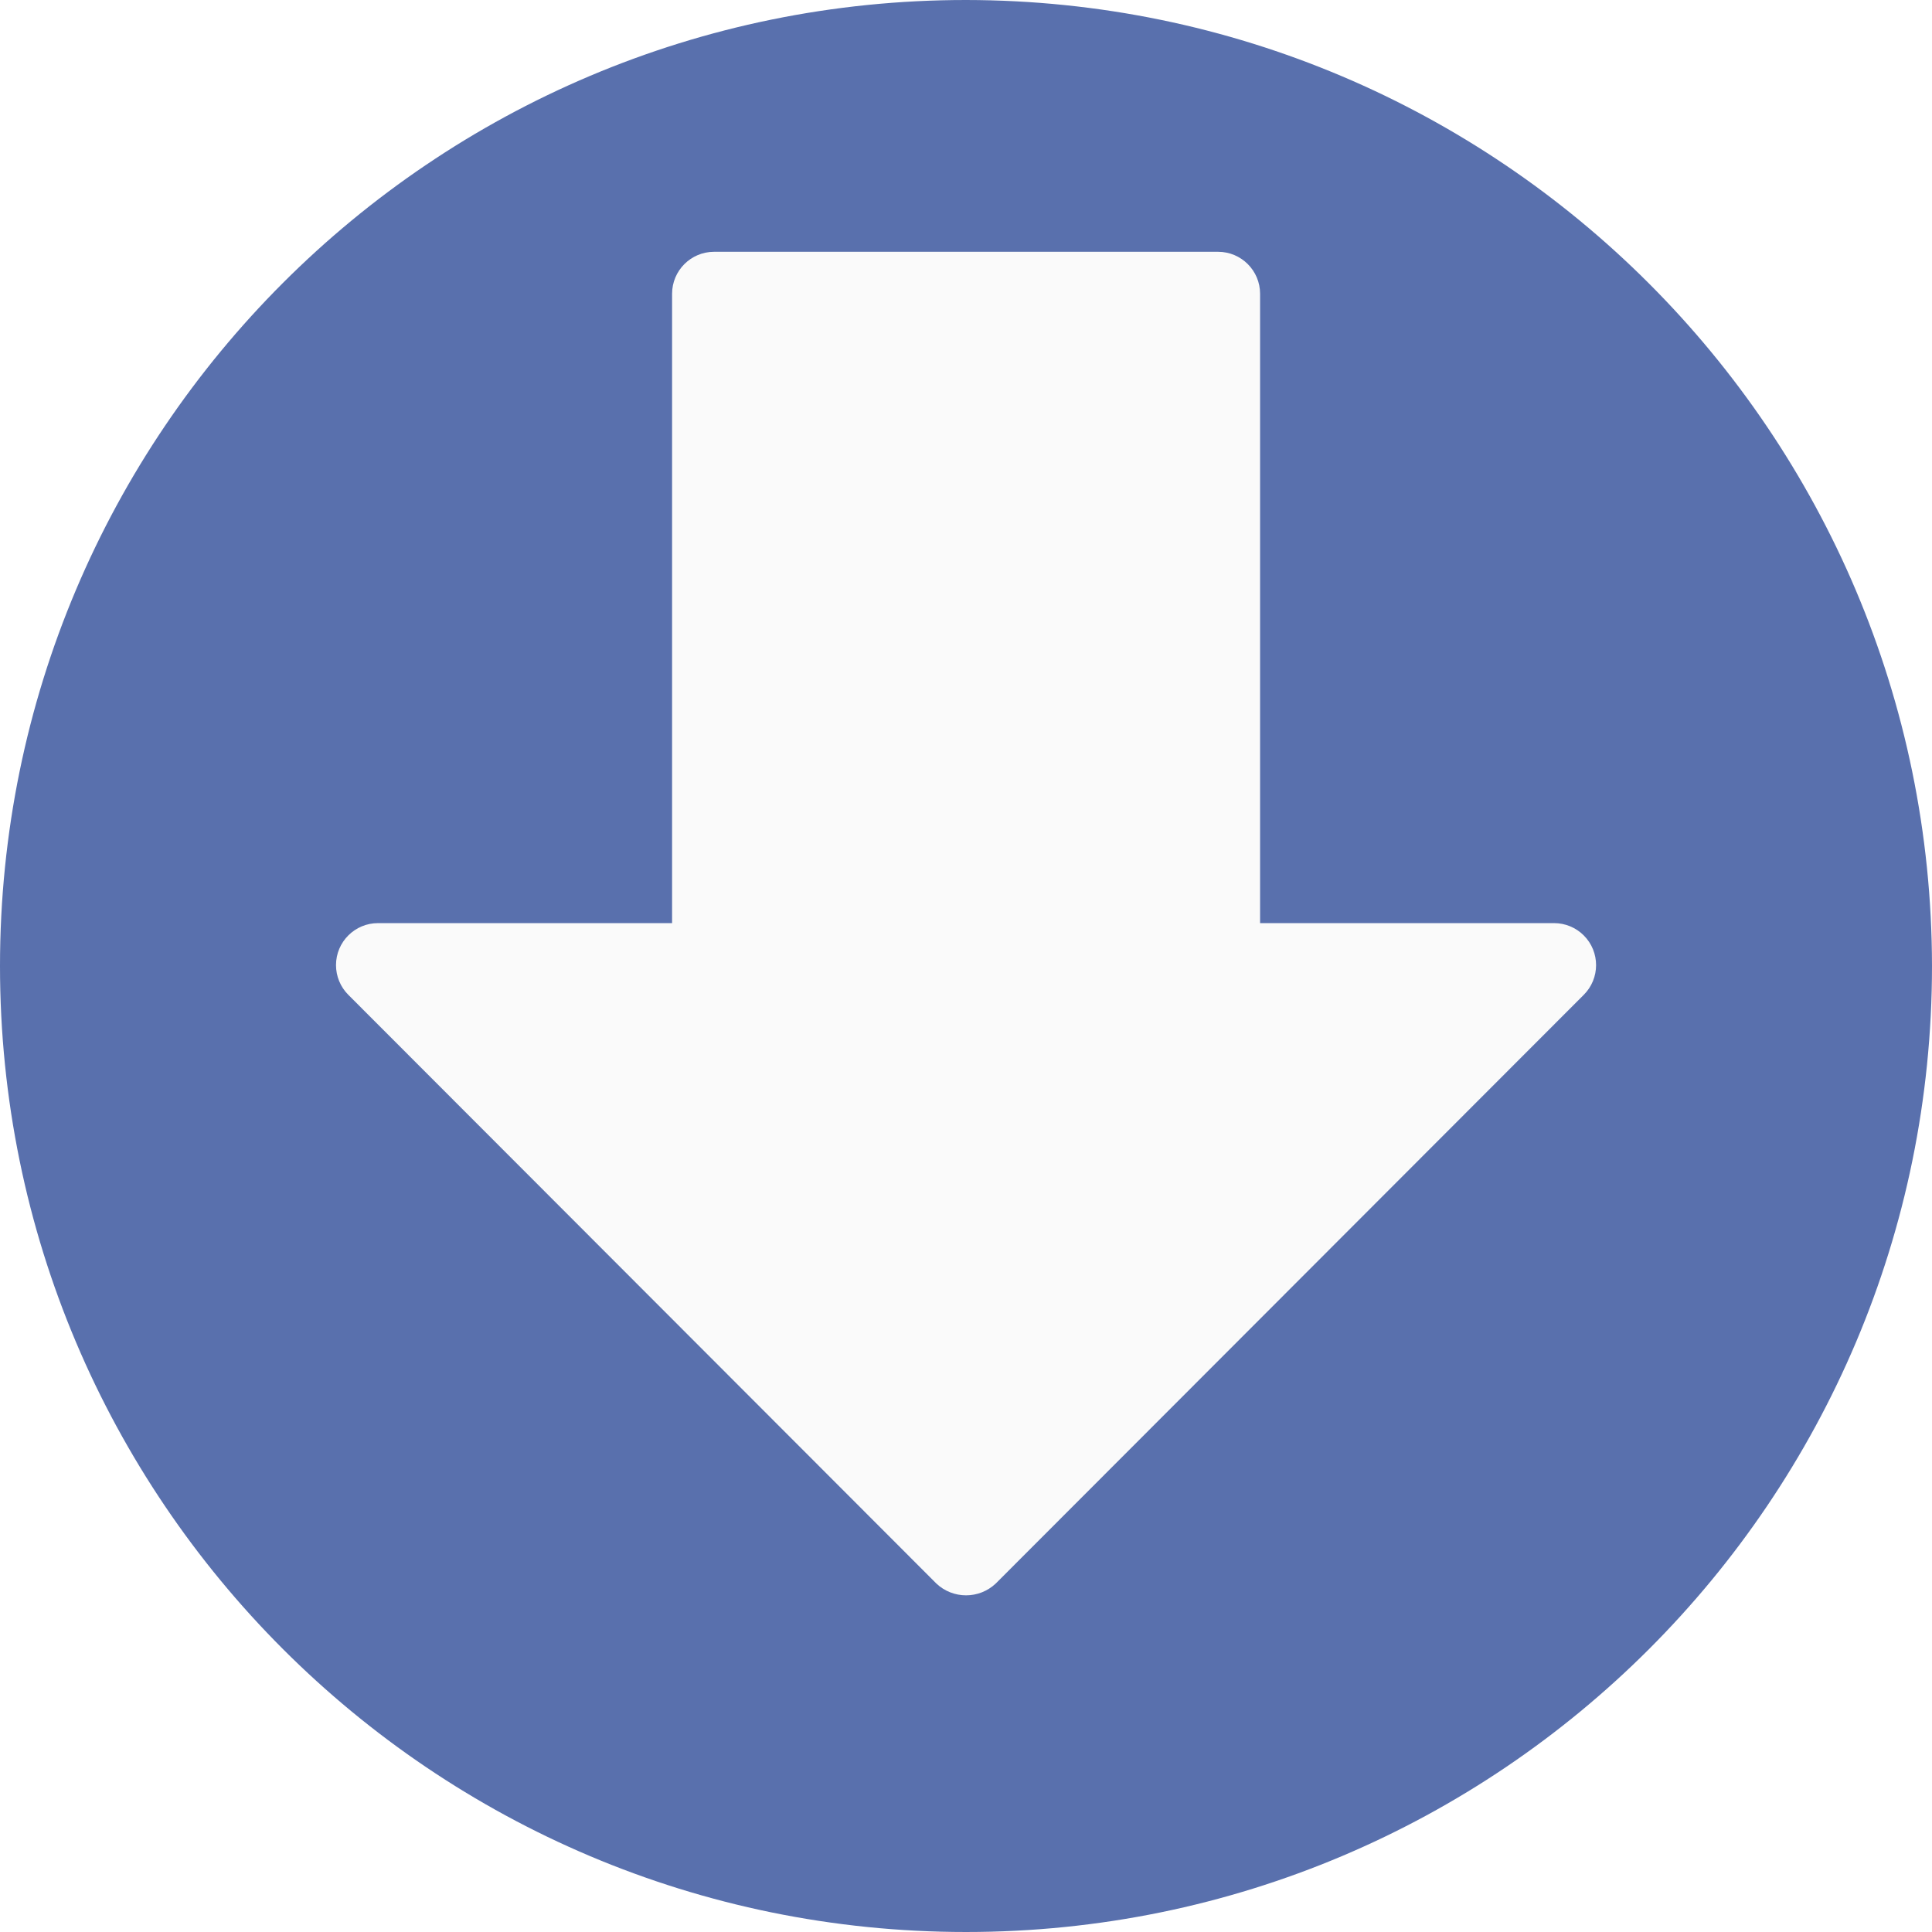
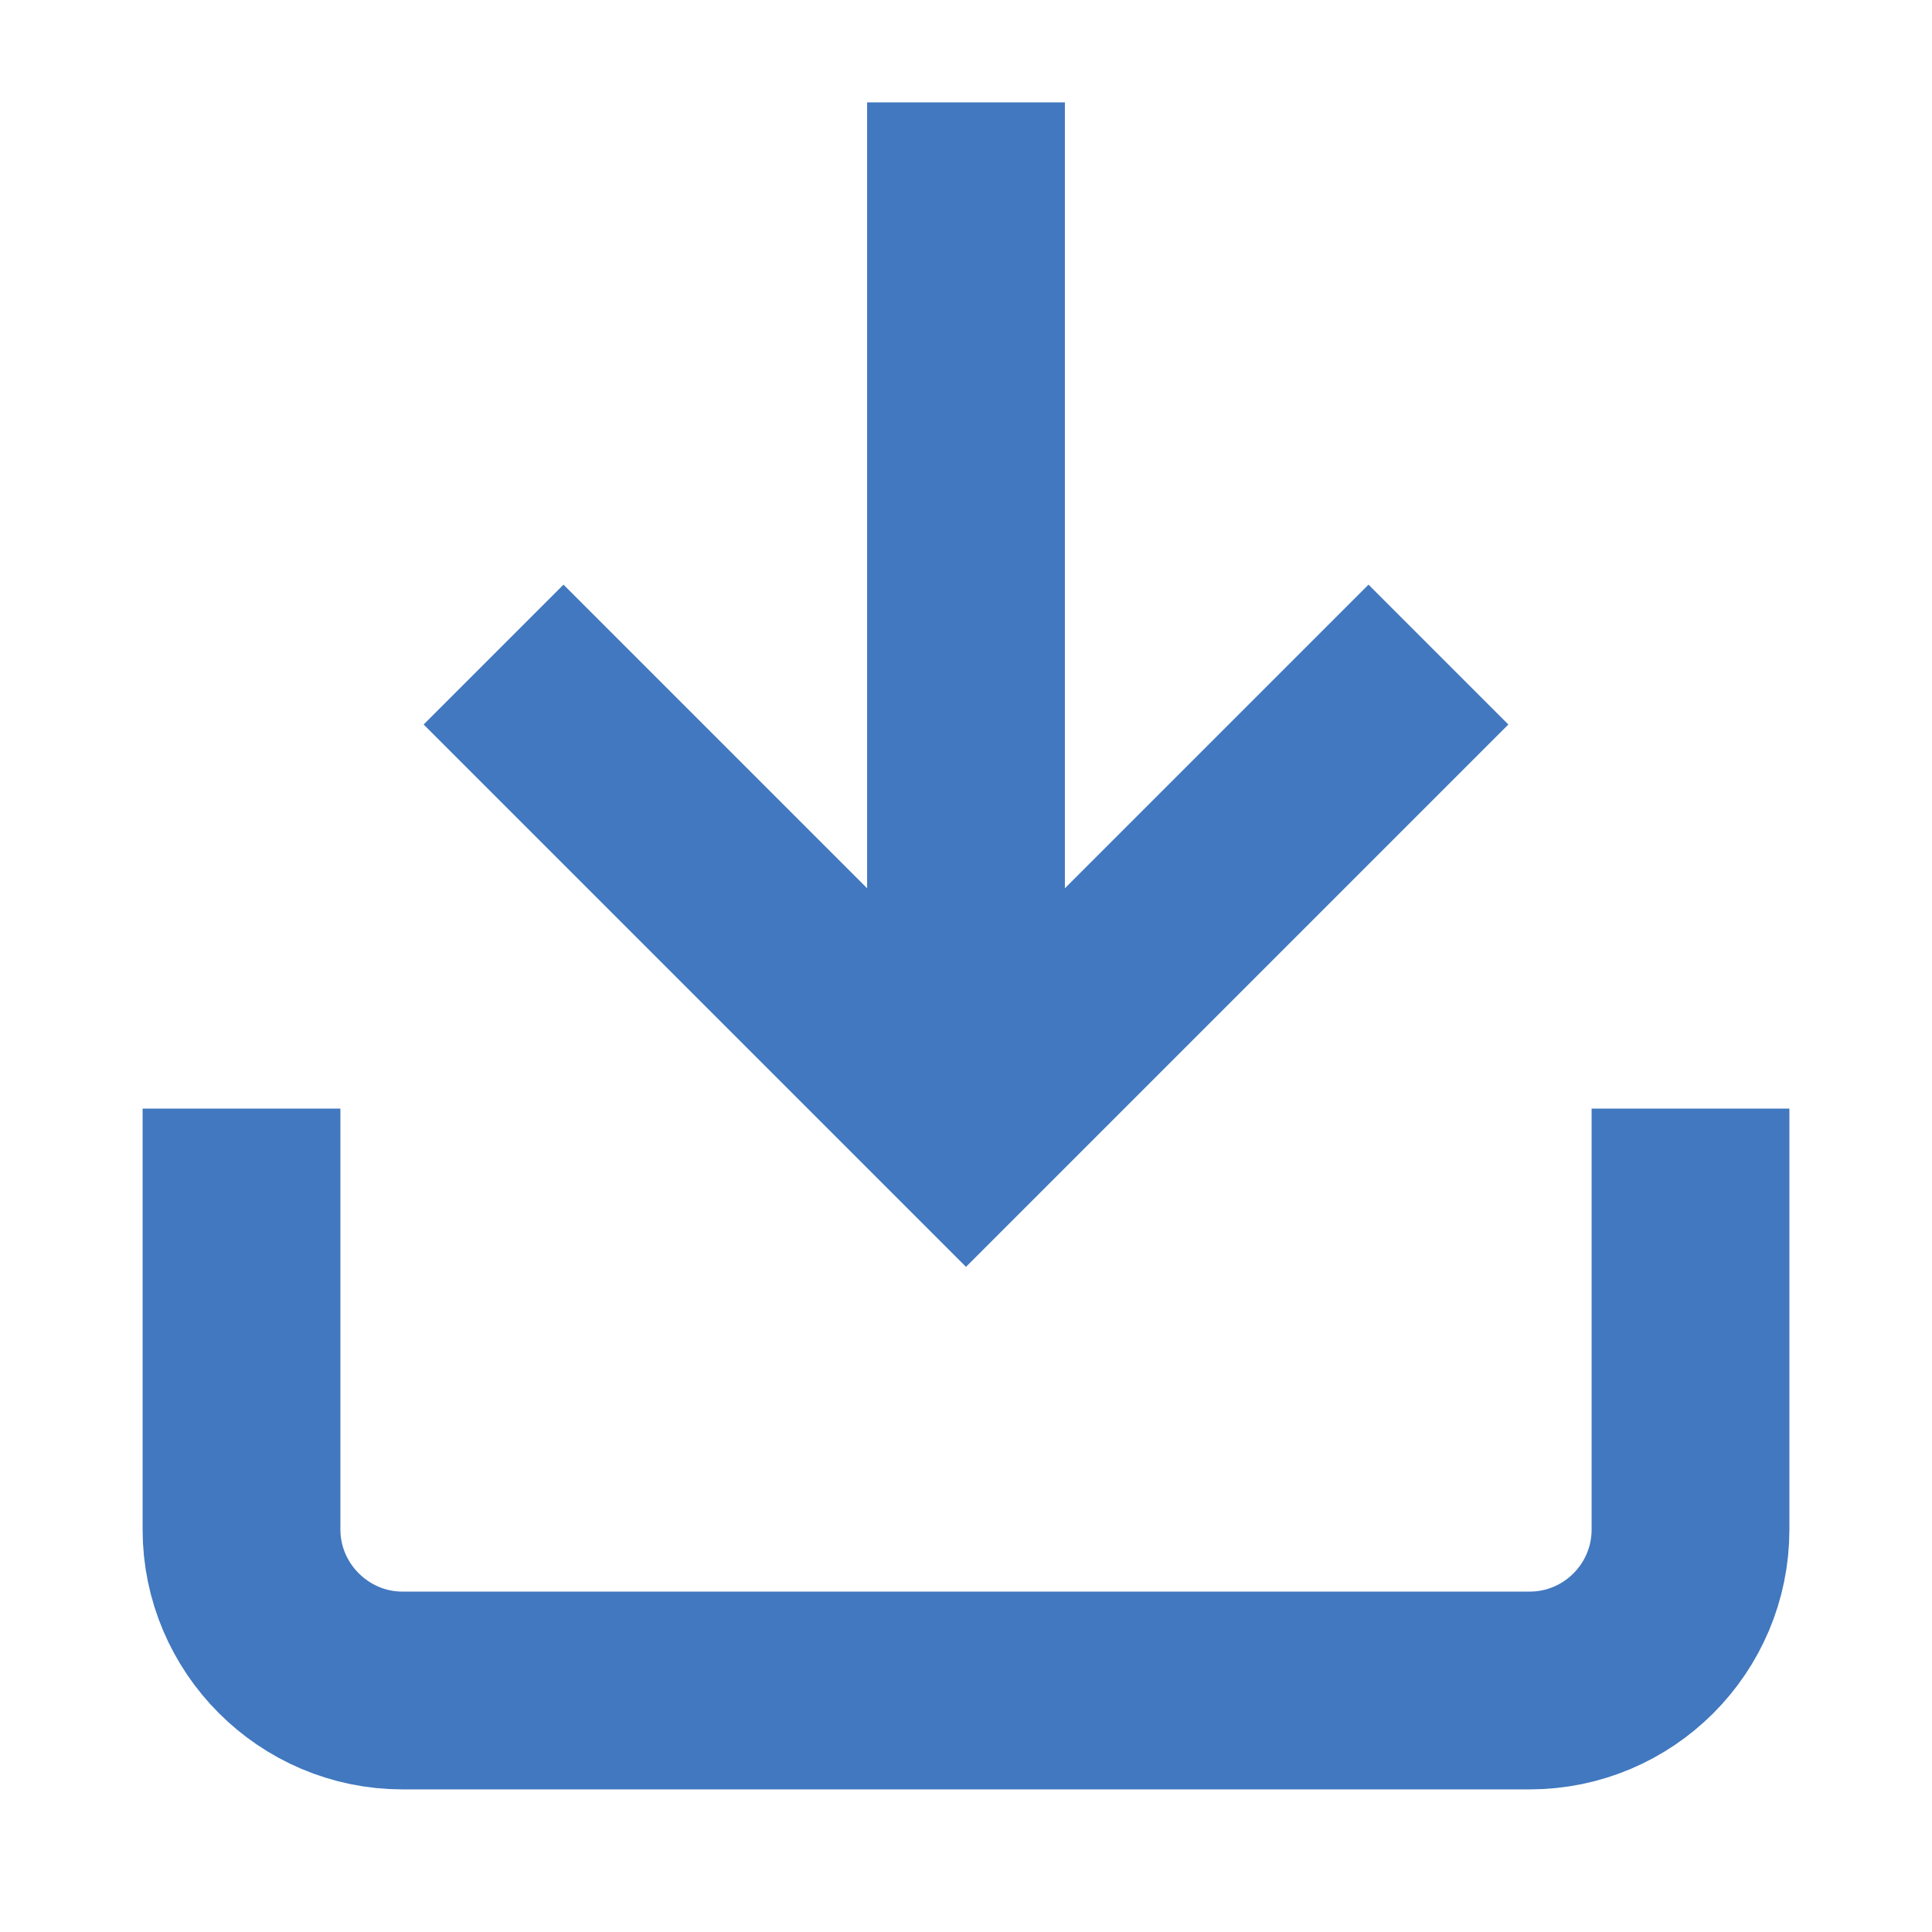
- <svg xmlns="http://www.w3.org/2000/svg" version="1.1" id="Capa_1" x="0px" y="0px" viewBox="0 0 490.667 490.667" style="enable-background:new 0 0 490.667 490.667;" xml:space="preserve">
-   <defs id="defs39" />
-   <path style="fill:#5970ad;fill-opacity:1" d="M245.333,0C109.839,0,0,109.839,0,245.333s109.839,245.333,245.333,245.333  s245.333-109.839,245.333-245.333C490.514,109.903,380.764,0.153,245.333,0z" id="path2" />
-   <path style="fill:#fafafa" d="m 237.804,402.166 c 4.234,3.996 10.849,3.996 15.083,0 l 149.333,-149.504 c 4.171,-4.16 4.179,-10.914 0.019,-15.085 -2.001,-2.006 -4.717,-3.133 -7.55,-3.134 h -74.667 V 74.614 c 0,-5.891 -4.776,-10.667 -10.667,-10.667 h -128 c -5.891,0 -10.667,4.776 -10.667,10.667 V 234.443 H 96.021 c -5.891,-0.011 -10.675,4.757 -10.686,10.648 -0.005,2.84 1.123,5.565 3.134,7.571 z" id="path4" />
-   <g id="g6">
- </g>
-   <g id="g8">
- </g>
-   <g id="g10">
- </g>
-   <g id="g12">
- </g>
-   <g id="g14">
- </g>
-   <g id="g16">
- </g>
-   <g id="g18">
- </g>
-   <g id="g20">
- </g>
-   <g id="g22">
- </g>
-   <g id="g24">
- </g>
-   <g id="g26">
- </g>
-   <g id="g28">
- </g>
-   <g id="g30">
- </g>
-   <g id="g32">
- </g>
-   <g id="g34">
- </g>
+ <svg xmlns="http://www.w3.org/2000/svg" width="21" height="21" viewBox="0 0 24 24" fill="none" stroke="#8899a4" stroke-width="2" stroke-linecap="square" stroke-linejoin="arcs" version="1.1" id="svg1">
+   <defs id="defs1" />
+   <path d="m 3,15 v 4 c 0,1.1 0.9,2 2,2 h 14 a 2,2 0 0 0 2,-2 V 15 M 17,9 12,14 7,9 m 5,3.8 V 2.5" id="path1" style="stroke:#4178bf;stroke-width:2.457;stroke-dasharray:none;stroke-opacity:1" />
</svg>
